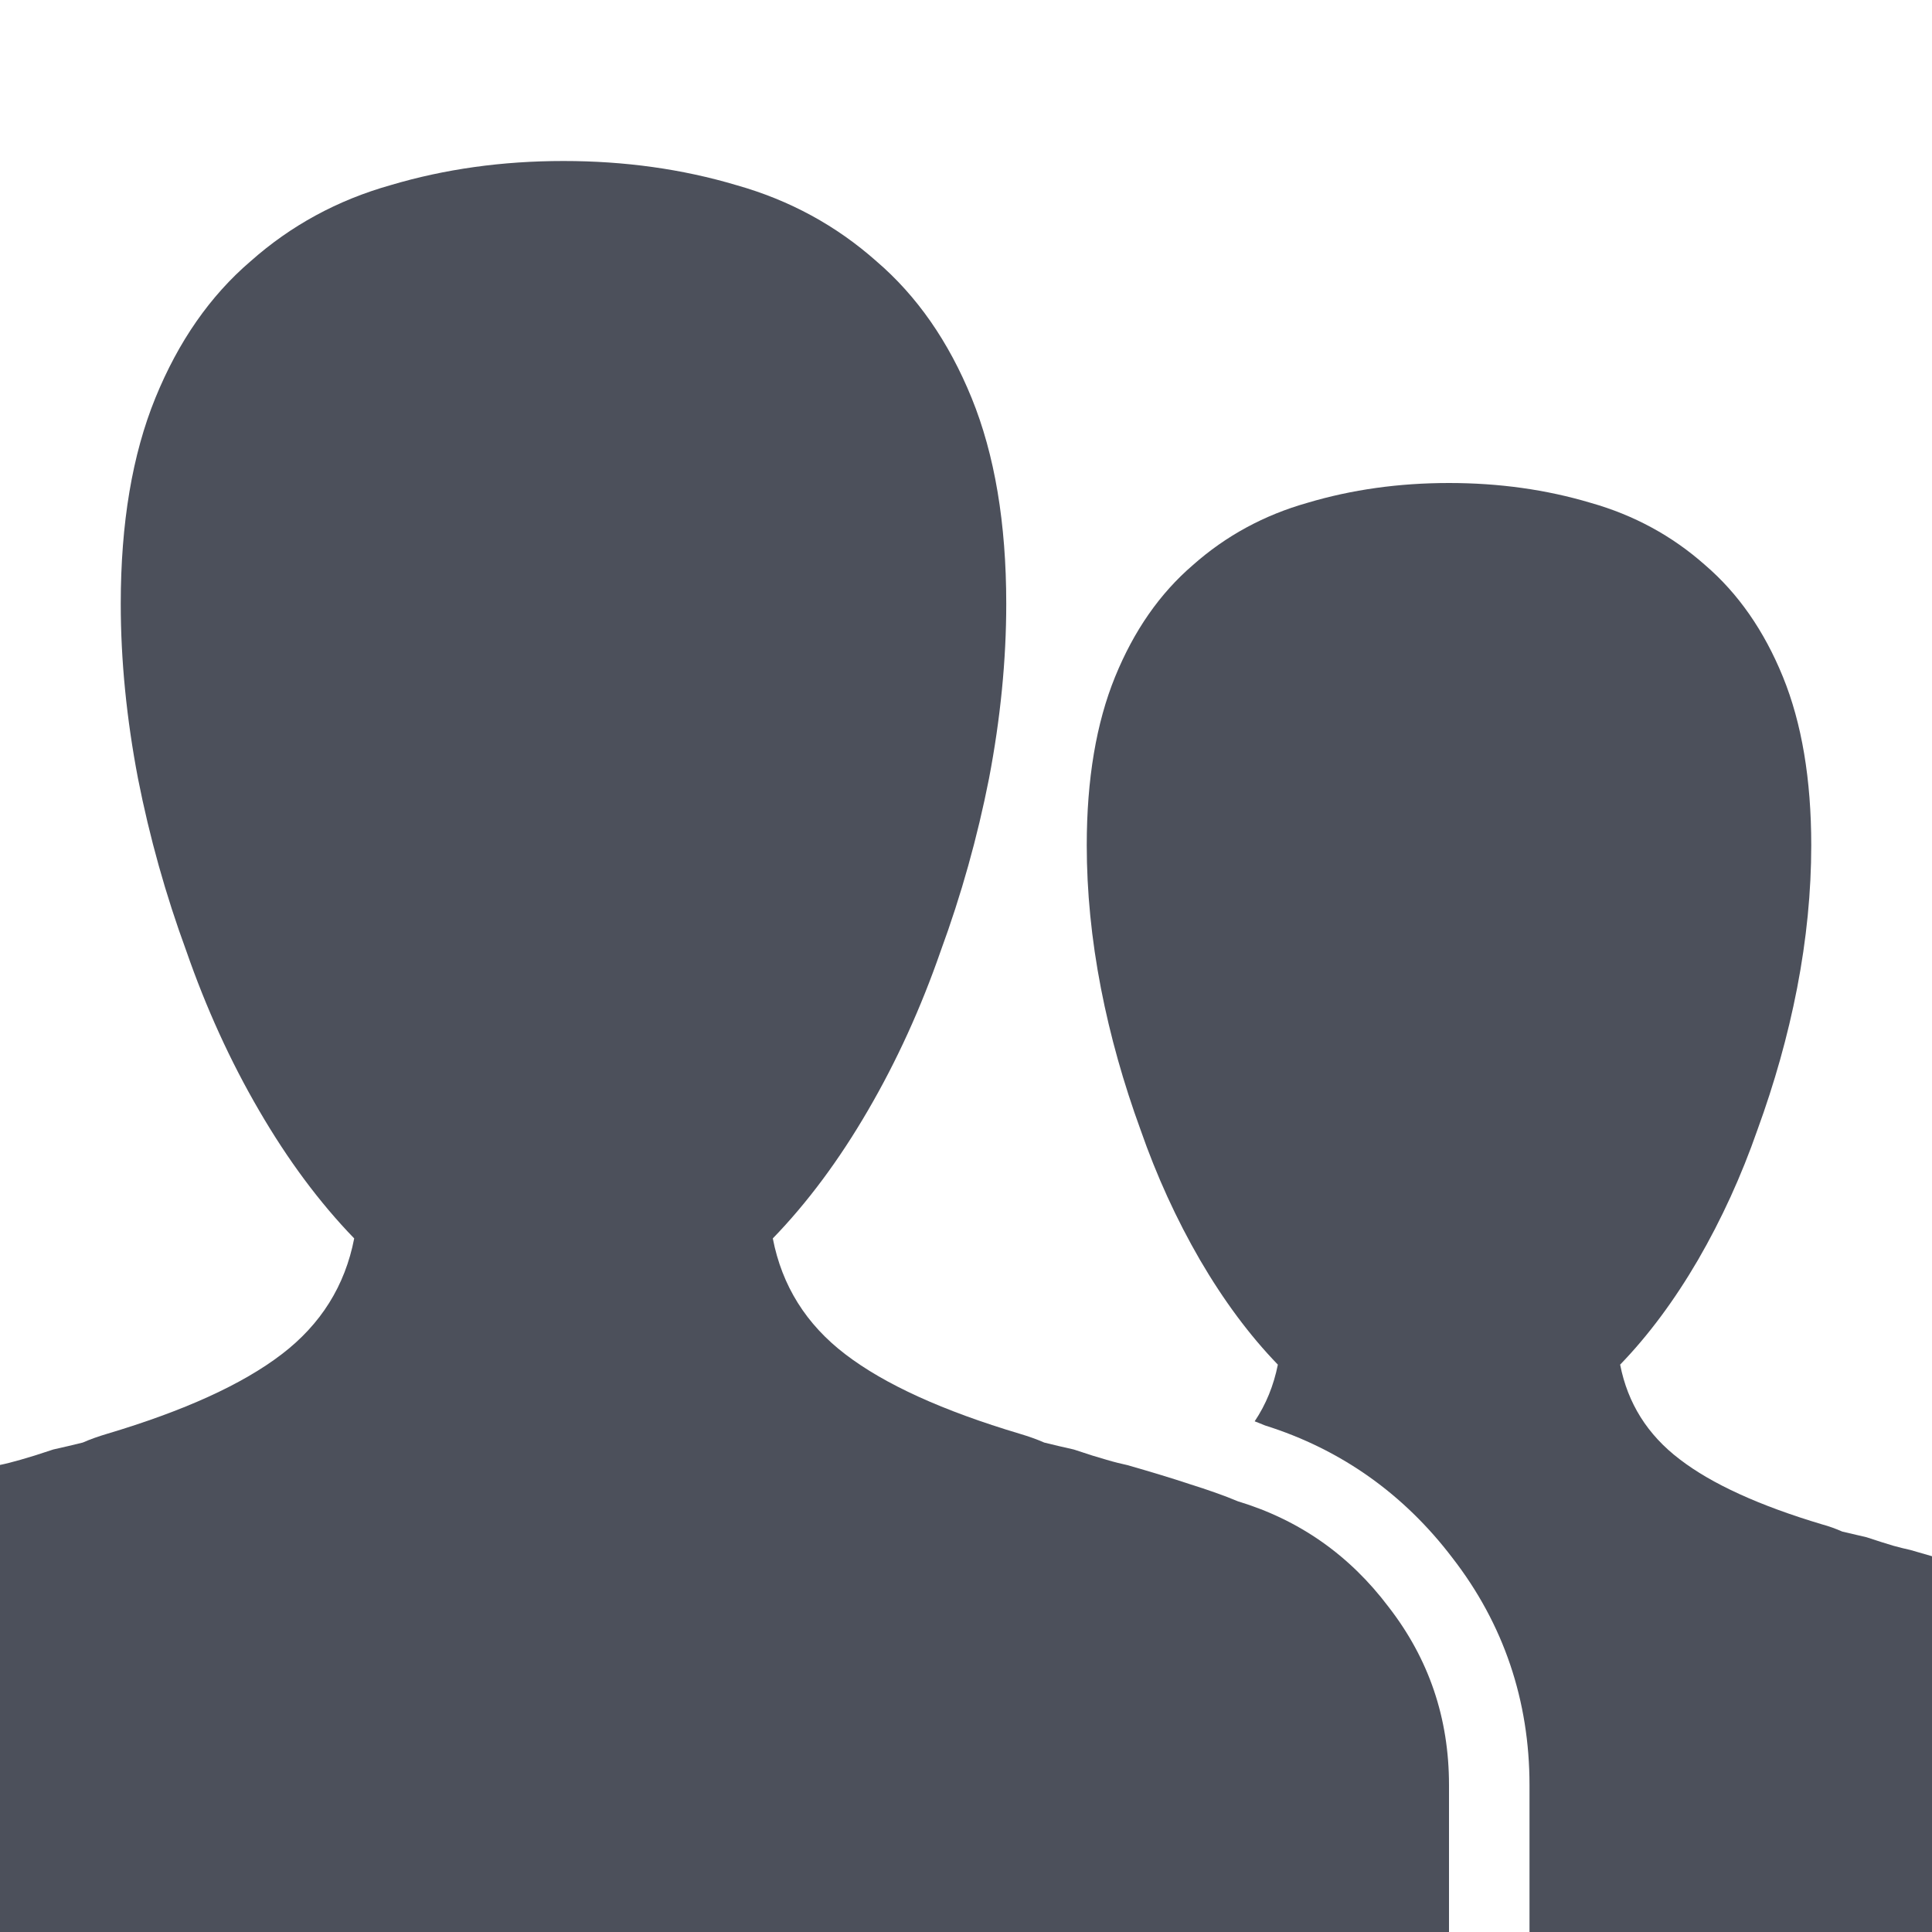
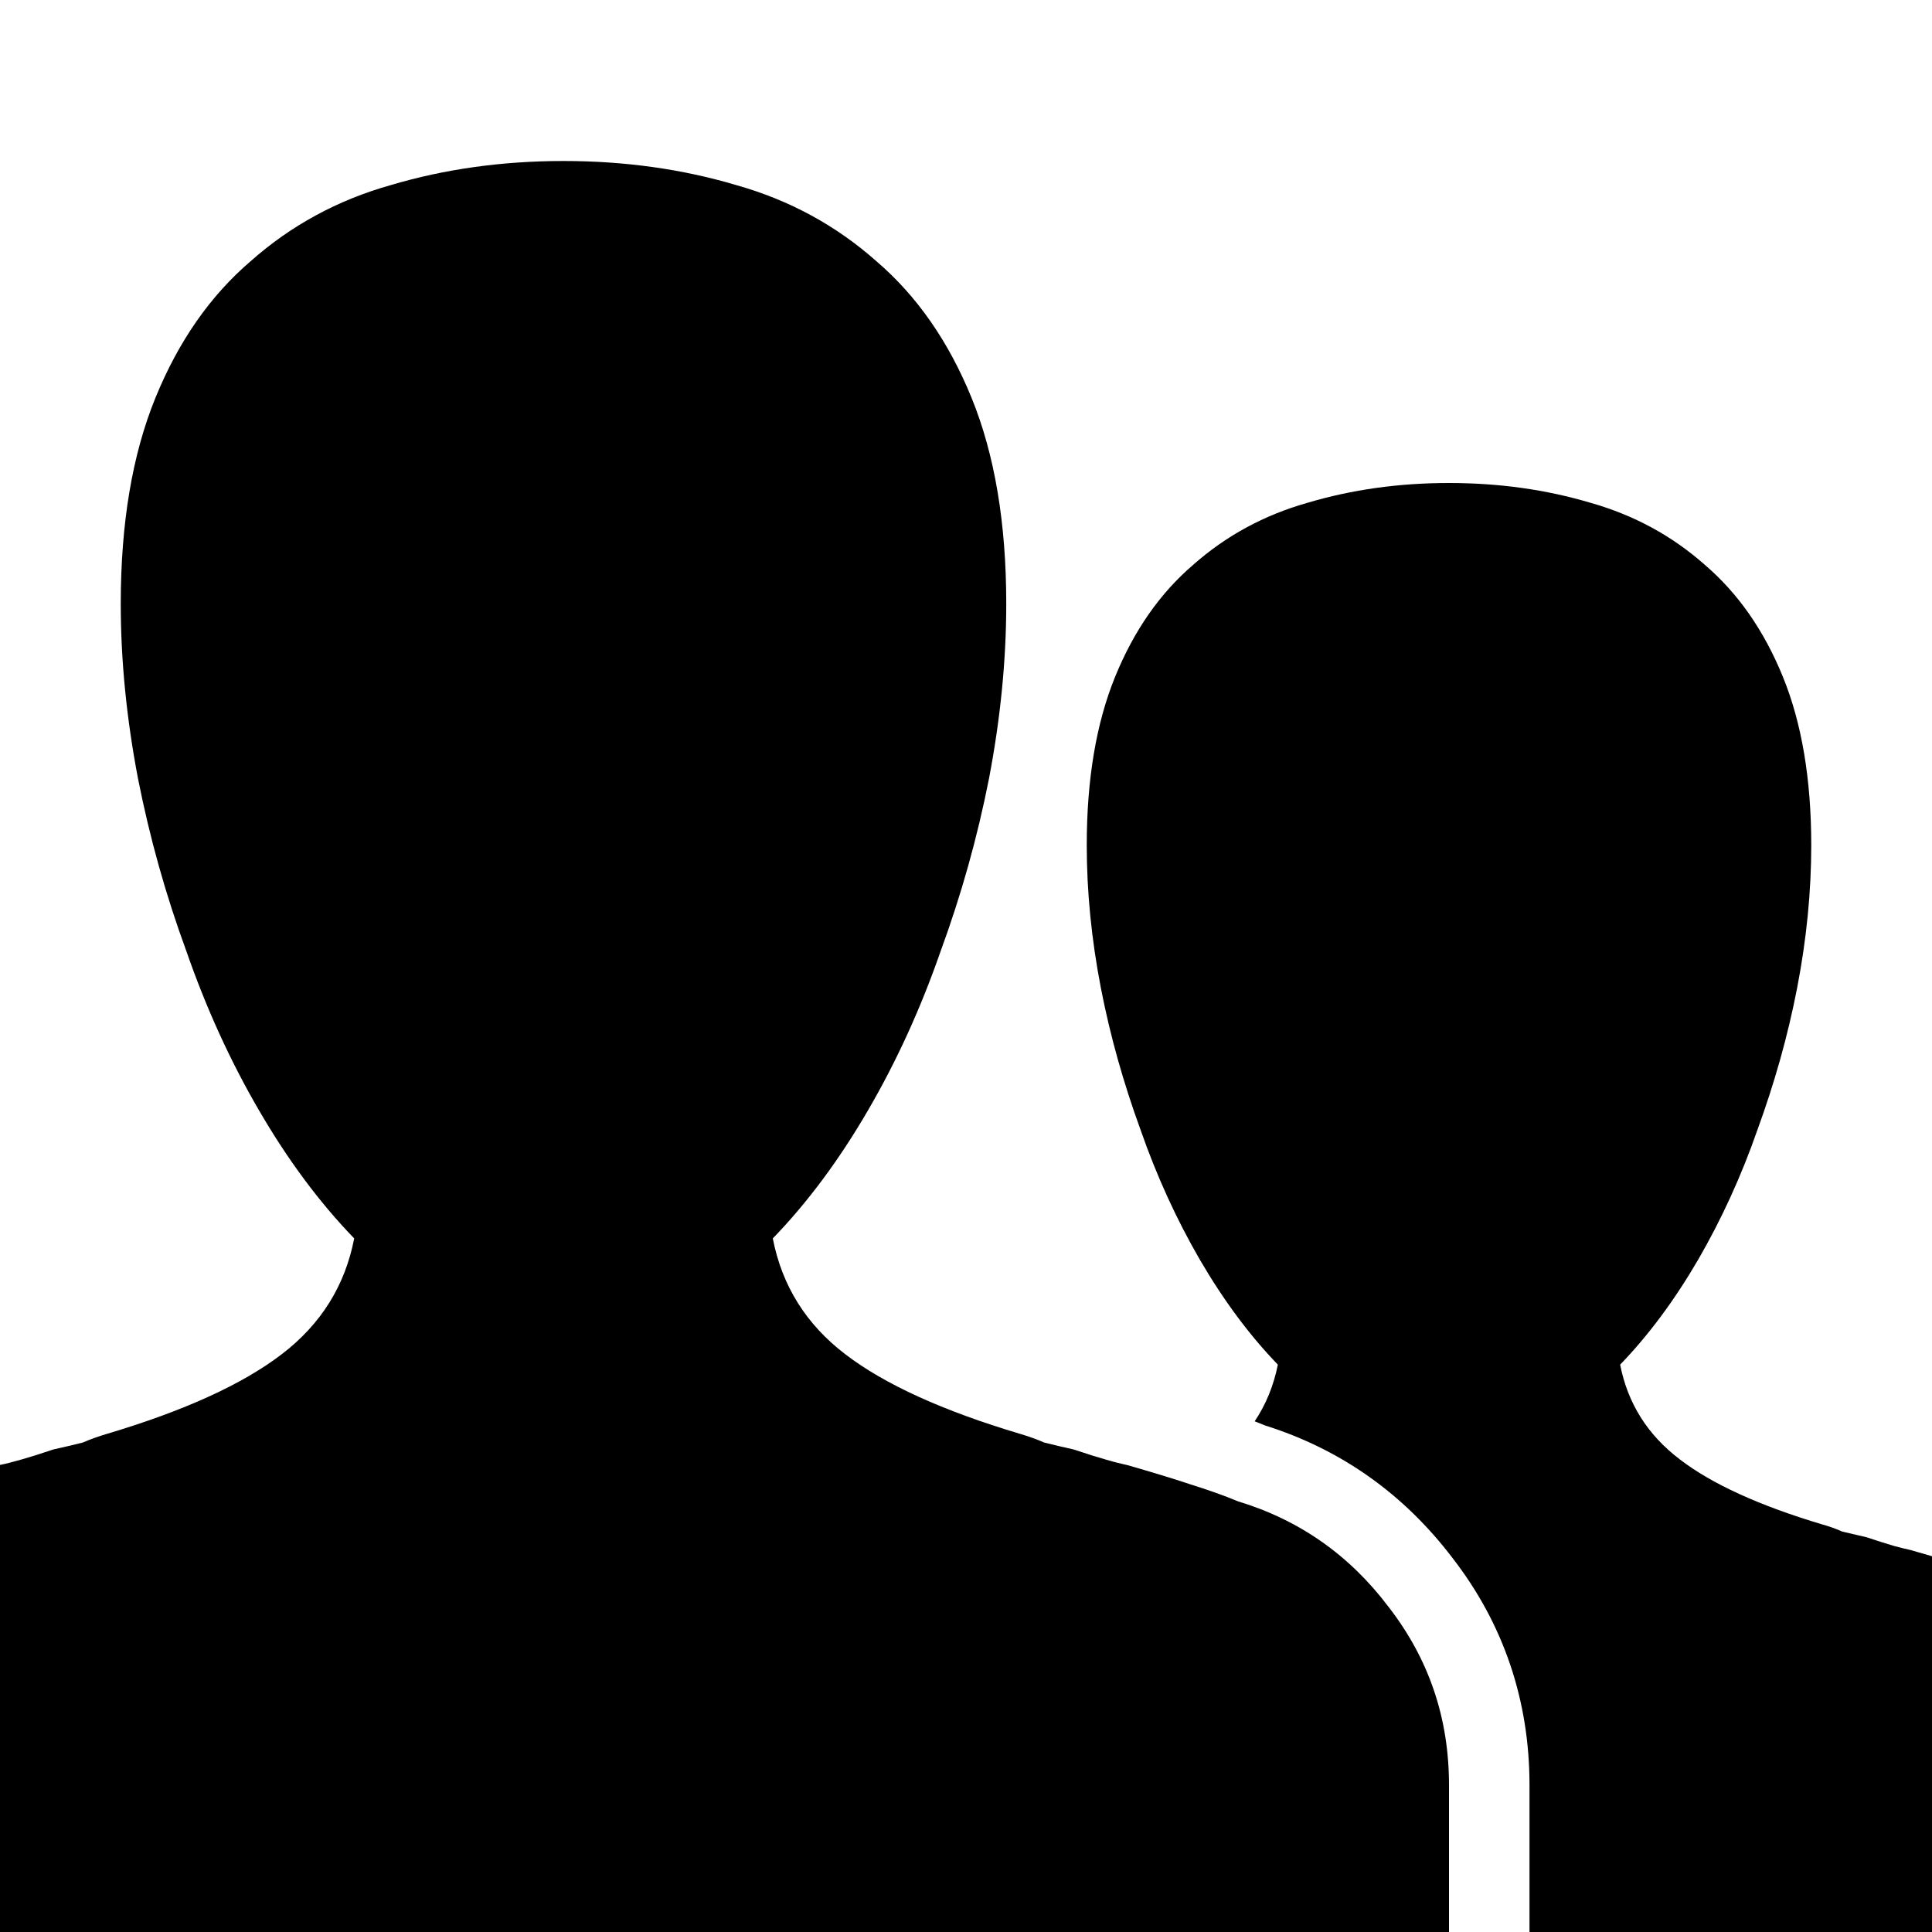
- <svg xmlns="http://www.w3.org/2000/svg" width="12" height="12" viewBox="0 0 12 12" fill="none">
-   <path d="M0 12H9V11.087C9 10.671 8.875 10.303 8.624 9.98C8.381 9.658 8.069 9.44 7.689 9.325C7.604 9.289 7.503 9.254 7.389 9.218C7.281 9.182 7.152 9.143 7.002 9.1C6.966 9.092 6.923 9.082 6.873 9.067C6.823 9.053 6.755 9.032 6.669 9.003C6.604 8.989 6.544 8.974 6.486 8.96C6.436 8.938 6.386 8.921 6.336 8.906C5.856 8.763 5.494 8.598 5.251 8.412C5.007 8.226 4.857 7.986 4.8 7.692C5.015 7.47 5.212 7.205 5.391 6.897C5.57 6.59 5.72 6.26 5.842 5.909C5.971 5.558 6.071 5.2 6.143 4.835C6.214 4.463 6.25 4.101 6.25 3.75C6.25 3.249 6.178 2.823 6.035 2.472C5.892 2.121 5.695 1.838 5.444 1.623C5.194 1.401 4.904 1.243 4.574 1.15C4.238 1.05 3.88 1 3.5 1C3.12 1 2.762 1.05 2.426 1.15C2.096 1.243 1.806 1.401 1.556 1.623C1.305 1.838 1.108 2.121 0.965 2.472C0.822 2.823 0.75 3.249 0.75 3.75C0.75 4.101 0.786 4.463 0.857 4.835C0.929 5.2 1.029 5.558 1.158 5.909C1.28 6.26 1.43 6.59 1.609 6.897C1.788 7.205 1.985 7.47 2.2 7.692C2.143 7.986 1.993 8.226 1.749 8.412C1.506 8.598 1.144 8.763 0.664 8.906C0.614 8.921 0.564 8.938 0.514 8.96C0.456 8.974 0.396 8.989 0.331 9.003C0.245 9.032 0.177 9.053 0.127 9.067C0.078 9.081 0.035 9.092 0 9.099V12Z" fill="#4C505B" />
-   <path d="M9.5 12H12V9.666C11.958 9.654 11.913 9.641 11.865 9.627C11.836 9.621 11.801 9.612 11.76 9.601C11.719 9.589 11.663 9.571 11.593 9.548C11.54 9.536 11.49 9.524 11.443 9.513C11.402 9.495 11.361 9.48 11.32 9.469C10.928 9.352 10.632 9.217 10.433 9.064C10.233 8.912 10.11 8.716 10.063 8.476C10.239 8.294 10.4 8.077 10.547 7.825C10.693 7.573 10.816 7.304 10.916 7.017C11.021 6.729 11.104 6.437 11.162 6.138C11.221 5.833 11.25 5.537 11.25 5.25C11.25 4.84 11.191 4.491 11.074 4.204C10.957 3.917 10.796 3.686 10.591 3.51C10.386 3.328 10.148 3.199 9.879 3.123C9.604 3.041 9.311 3 9 3C8.689 3 8.396 3.041 8.121 3.123C7.852 3.199 7.614 3.328 7.409 3.51C7.204 3.686 7.043 3.917 6.926 4.204C6.809 4.491 6.75 4.84 6.75 5.25C6.75 5.537 6.779 5.833 6.838 6.138C6.896 6.437 6.979 6.729 7.084 7.017C7.184 7.304 7.307 7.573 7.453 7.825C7.6 8.077 7.761 8.294 7.937 8.476C7.911 8.606 7.863 8.724 7.793 8.828C7.815 8.837 7.837 8.845 7.858 8.854C8.329 9.002 8.72 9.28 9.021 9.676C9.34 10.087 9.5 10.564 9.5 11.087V12Z" fill="#4C505B" />
+ <svg width="12" height="12" viewBox="0 0 12 12">
+   <path d="M0 12H9V11.087C9 10.671 8.875 10.303 8.624 9.98C8.381 9.658 8.069 9.44 7.689 9.325C7.604 9.289 7.503 9.254 7.389 9.218C7.281 9.182 7.152 9.143 7.002 9.1C6.966 9.092 6.923 9.082 6.873 9.067C6.823 9.053 6.755 9.032 6.669 9.003C6.604 8.989 6.544 8.974 6.486 8.96C6.436 8.938 6.386 8.921 6.336 8.906C5.856 8.763 5.494 8.598 5.251 8.412C5.007 8.226 4.857 7.986 4.8 7.692C5.015 7.47 5.212 7.205 5.391 6.897C5.57 6.59 5.72 6.26 5.842 5.909C5.971 5.558 6.071 5.2 6.143 4.835C6.214 4.463 6.25 4.101 6.25 3.75C6.25 3.249 6.178 2.823 6.035 2.472C5.892 2.121 5.695 1.838 5.444 1.623C5.194 1.401 4.904 1.243 4.574 1.15C4.238 1.05 3.88 1 3.5 1C3.12 1 2.762 1.05 2.426 1.15C2.096 1.243 1.806 1.401 1.556 1.623C1.305 1.838 1.108 2.121 0.965 2.472C0.822 2.823 0.75 3.249 0.75 3.75C0.75 4.101 0.786 4.463 0.857 4.835C0.929 5.2 1.029 5.558 1.158 5.909C1.28 6.26 1.43 6.59 1.609 6.897C1.788 7.205 1.985 7.47 2.2 7.692C2.143 7.986 1.993 8.226 1.749 8.412C1.506 8.598 1.144 8.763 0.664 8.906C0.614 8.921 0.564 8.938 0.514 8.96C0.456 8.974 0.396 8.989 0.331 9.003C0.245 9.032 0.177 9.053 0.127 9.067C0.078 9.081 0.035 9.092 0 9.099V12Z" />
+   <path d="M9.5 12H12V9.666C11.958 9.654 11.913 9.641 11.865 9.627C11.836 9.621 11.801 9.612 11.76 9.601C11.719 9.589 11.663 9.571 11.593 9.548C11.54 9.536 11.49 9.524 11.443 9.513C11.402 9.495 11.361 9.48 11.32 9.469C10.928 9.352 10.632 9.217 10.433 9.064C10.233 8.912 10.11 8.716 10.063 8.476C10.239 8.294 10.4 8.077 10.547 7.825C10.693 7.573 10.816 7.304 10.916 7.017C11.021 6.729 11.104 6.437 11.162 6.138C11.221 5.833 11.25 5.537 11.25 5.25C11.25 4.84 11.191 4.491 11.074 4.204C10.957 3.917 10.796 3.686 10.591 3.51C10.386 3.328 10.148 3.199 9.879 3.123C9.604 3.041 9.311 3 9 3C8.689 3 8.396 3.041 8.121 3.123C7.852 3.199 7.614 3.328 7.409 3.51C7.204 3.686 7.043 3.917 6.926 4.204C6.809 4.491 6.75 4.84 6.75 5.25C6.75 5.537 6.779 5.833 6.838 6.138C6.896 6.437 6.979 6.729 7.084 7.017C7.184 7.304 7.307 7.573 7.453 7.825C7.6 8.077 7.761 8.294 7.937 8.476C7.911 8.606 7.863 8.724 7.793 8.828C7.815 8.837 7.837 8.845 7.858 8.854C8.329 9.002 8.72 9.28 9.021 9.676C9.34 10.087 9.5 10.564 9.5 11.087V12Z" />
</svg>
